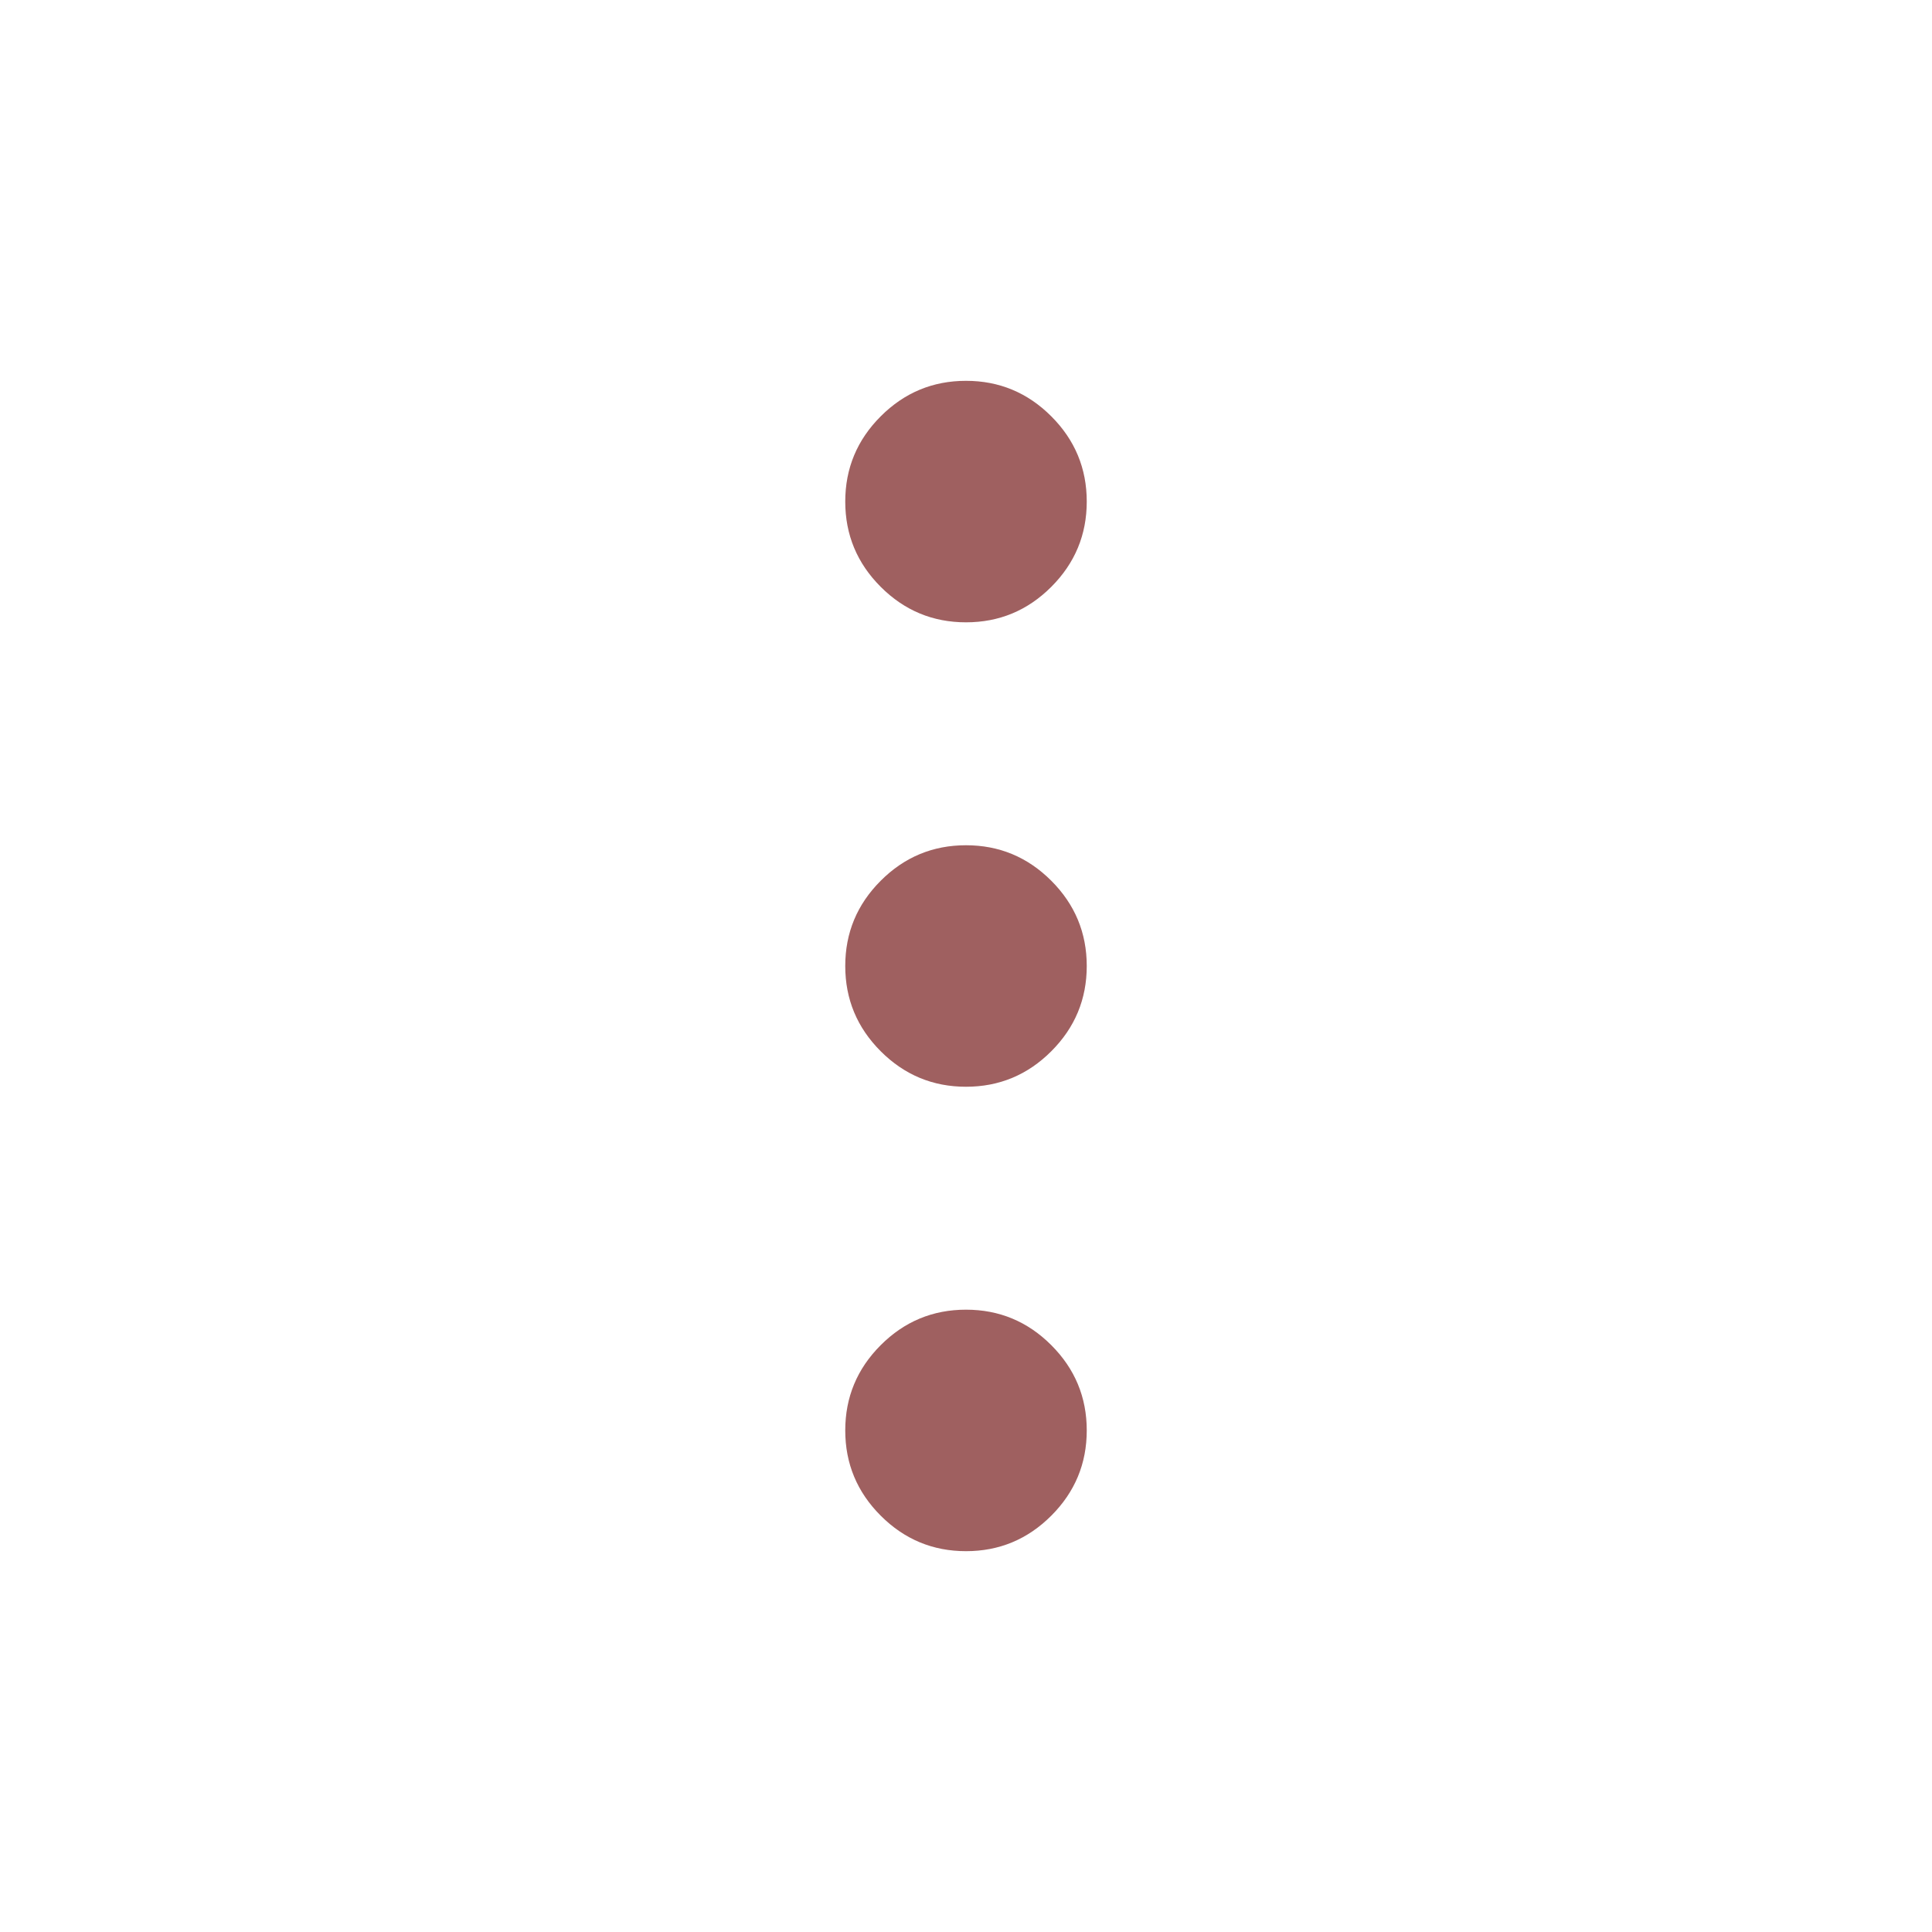
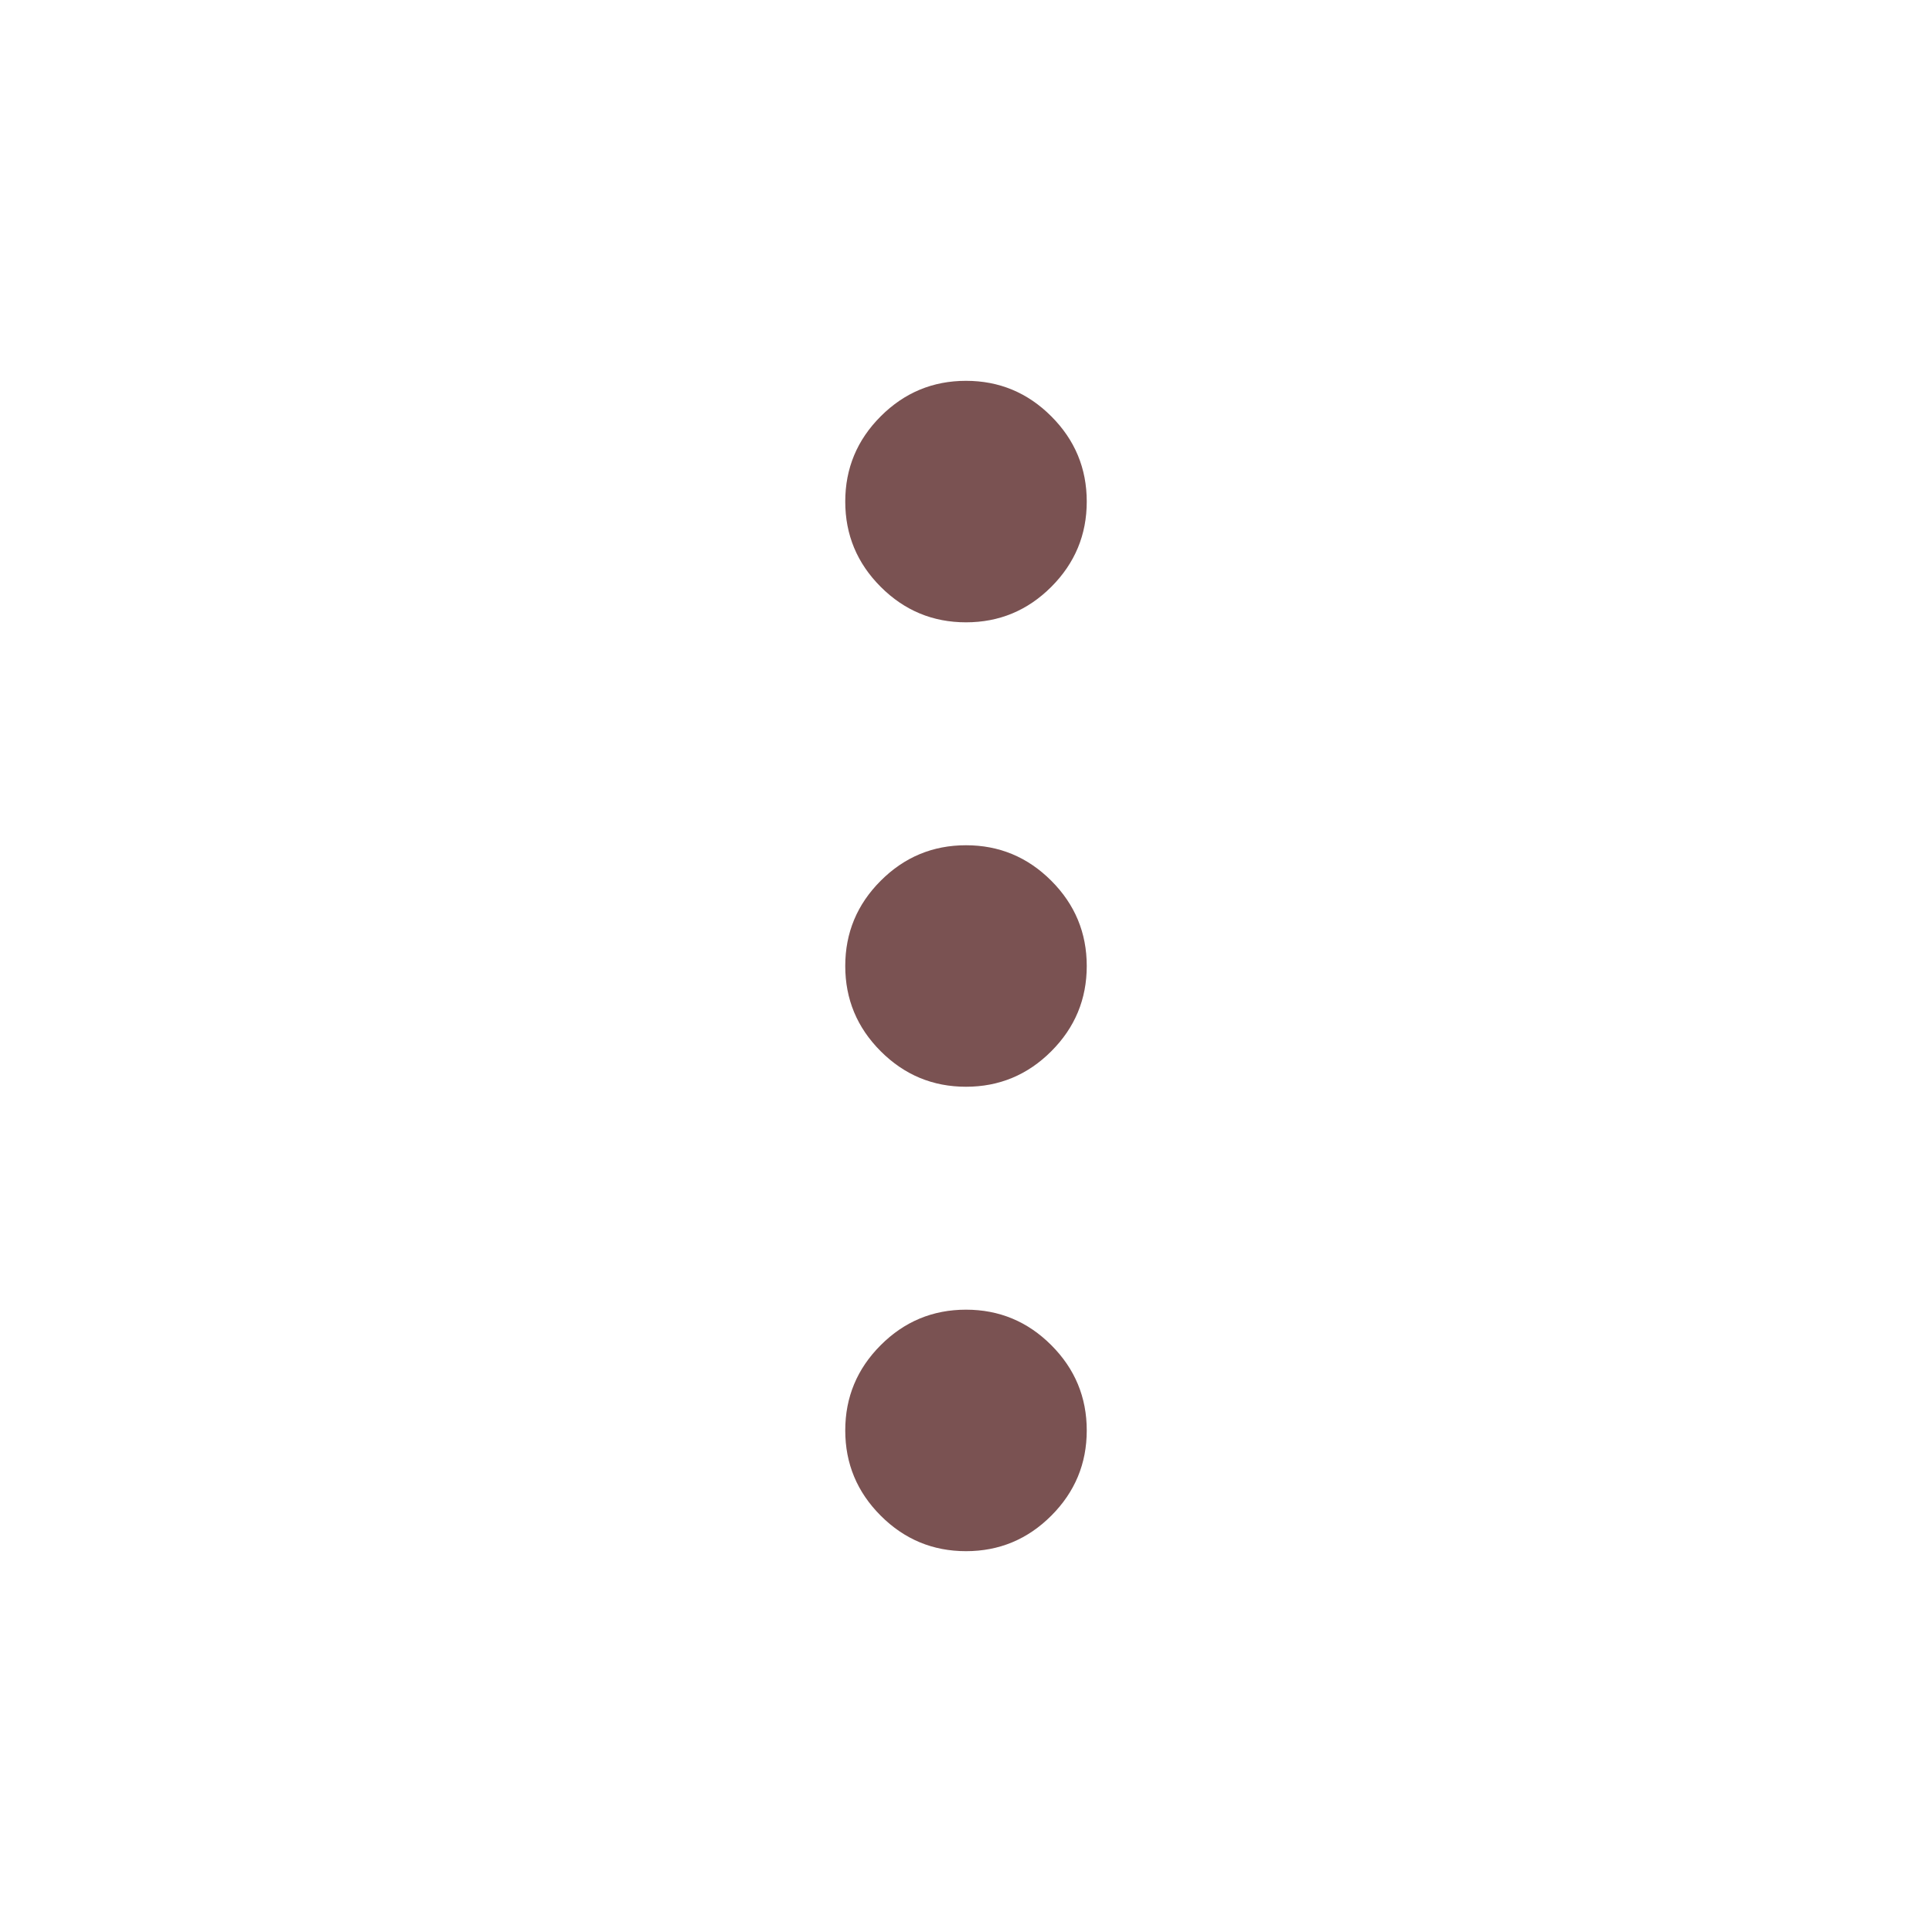
- <svg xmlns="http://www.w3.org/2000/svg" height="24px" viewBox="0 -960 960 960" width="24px" fill="hsl(0 25% 50%)">
+ <svg xmlns="http://www.w3.org/2000/svg" height="24px" viewBox="0 -960 960 960" width="24px" fill="hsl(0 20% 40%)">
  <path d="M480-189.23q-24.75 0-42.37-17.63Q420-224.48 420-249.23q0-24.75 17.63-42.38 17.62-17.62 42.37-17.62 24.75 0 42.37 17.62Q540-273.98 540-249.23q0 24.75-17.63 42.37-17.62 17.63-42.37 17.63ZM480-420q-24.75 0-42.37-17.63Q420-455.25 420-480q0-24.75 17.63-42.37Q455.25-540 480-540q24.75 0 42.37 17.63Q540-504.75 540-480q0 24.75-17.63 42.37Q504.75-420 480-420Zm0-230.77q-24.75 0-42.37-17.62Q420-686.02 420-710.77q0-24.75 17.63-42.37 17.62-17.63 42.37-17.63 24.75 0 42.37 17.63Q540-735.52 540-710.77q0 24.75-17.63 42.38-17.62 17.62-42.37 17.62Z" />
</svg>
